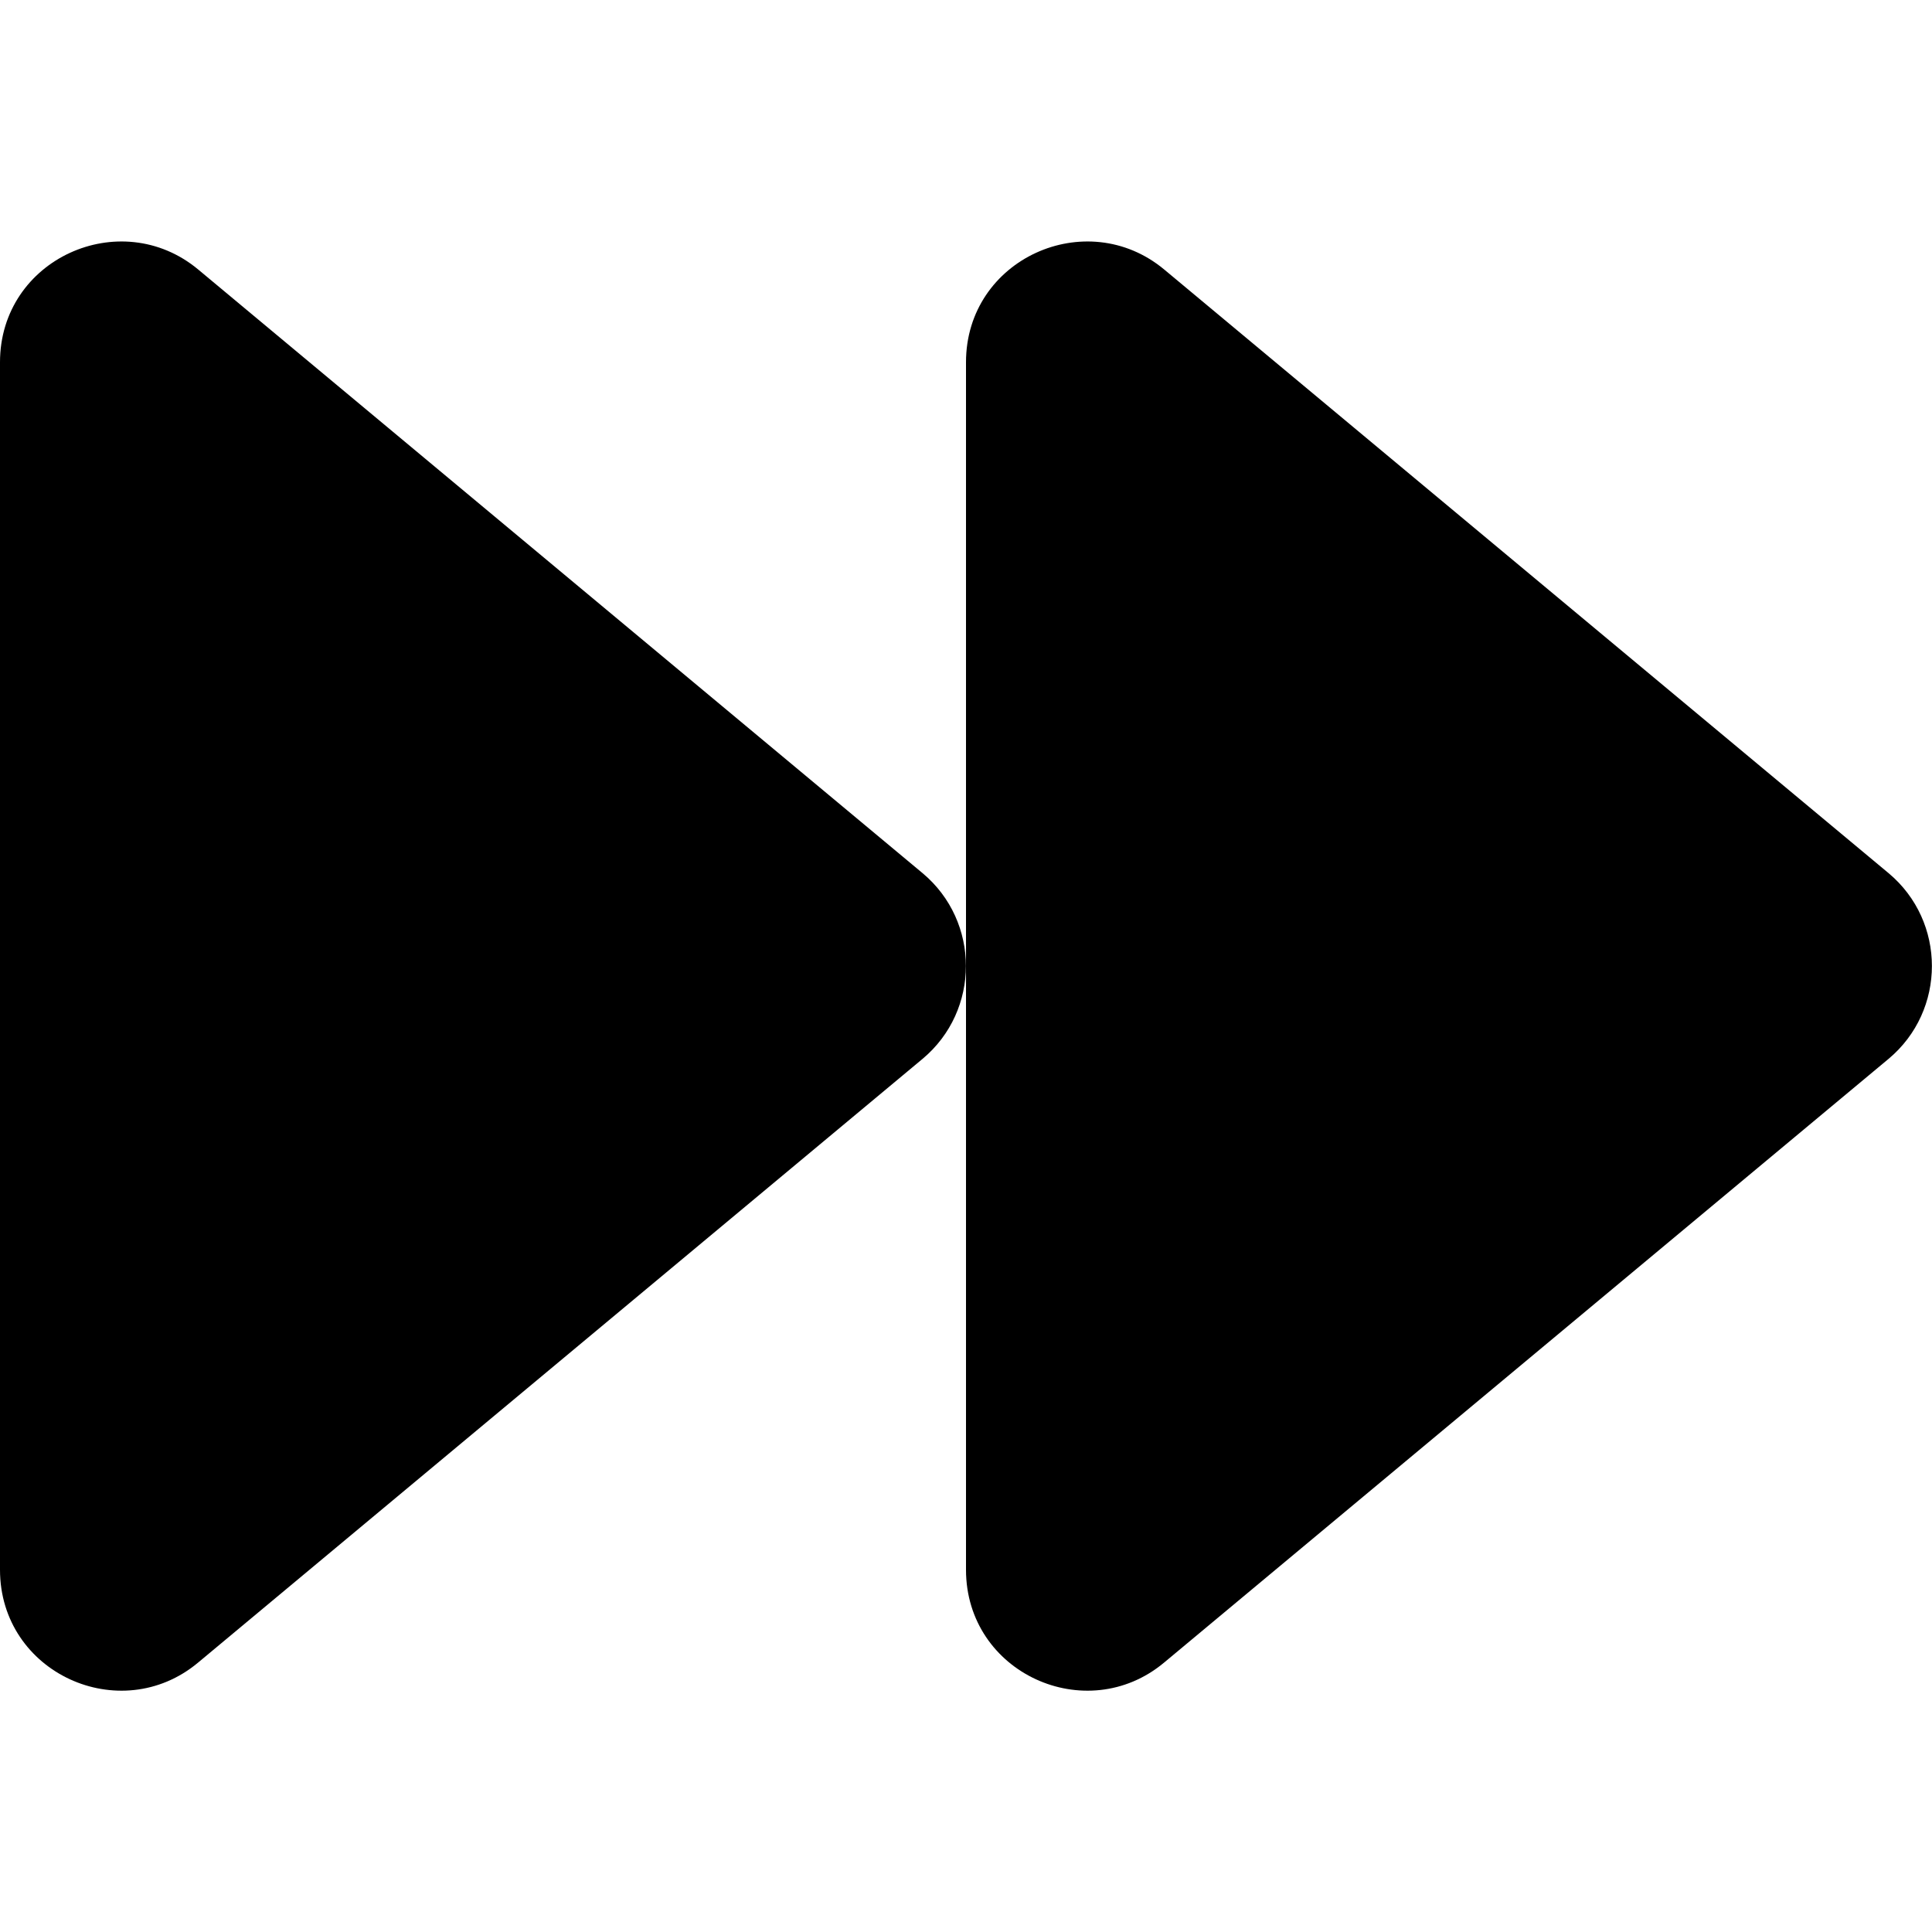
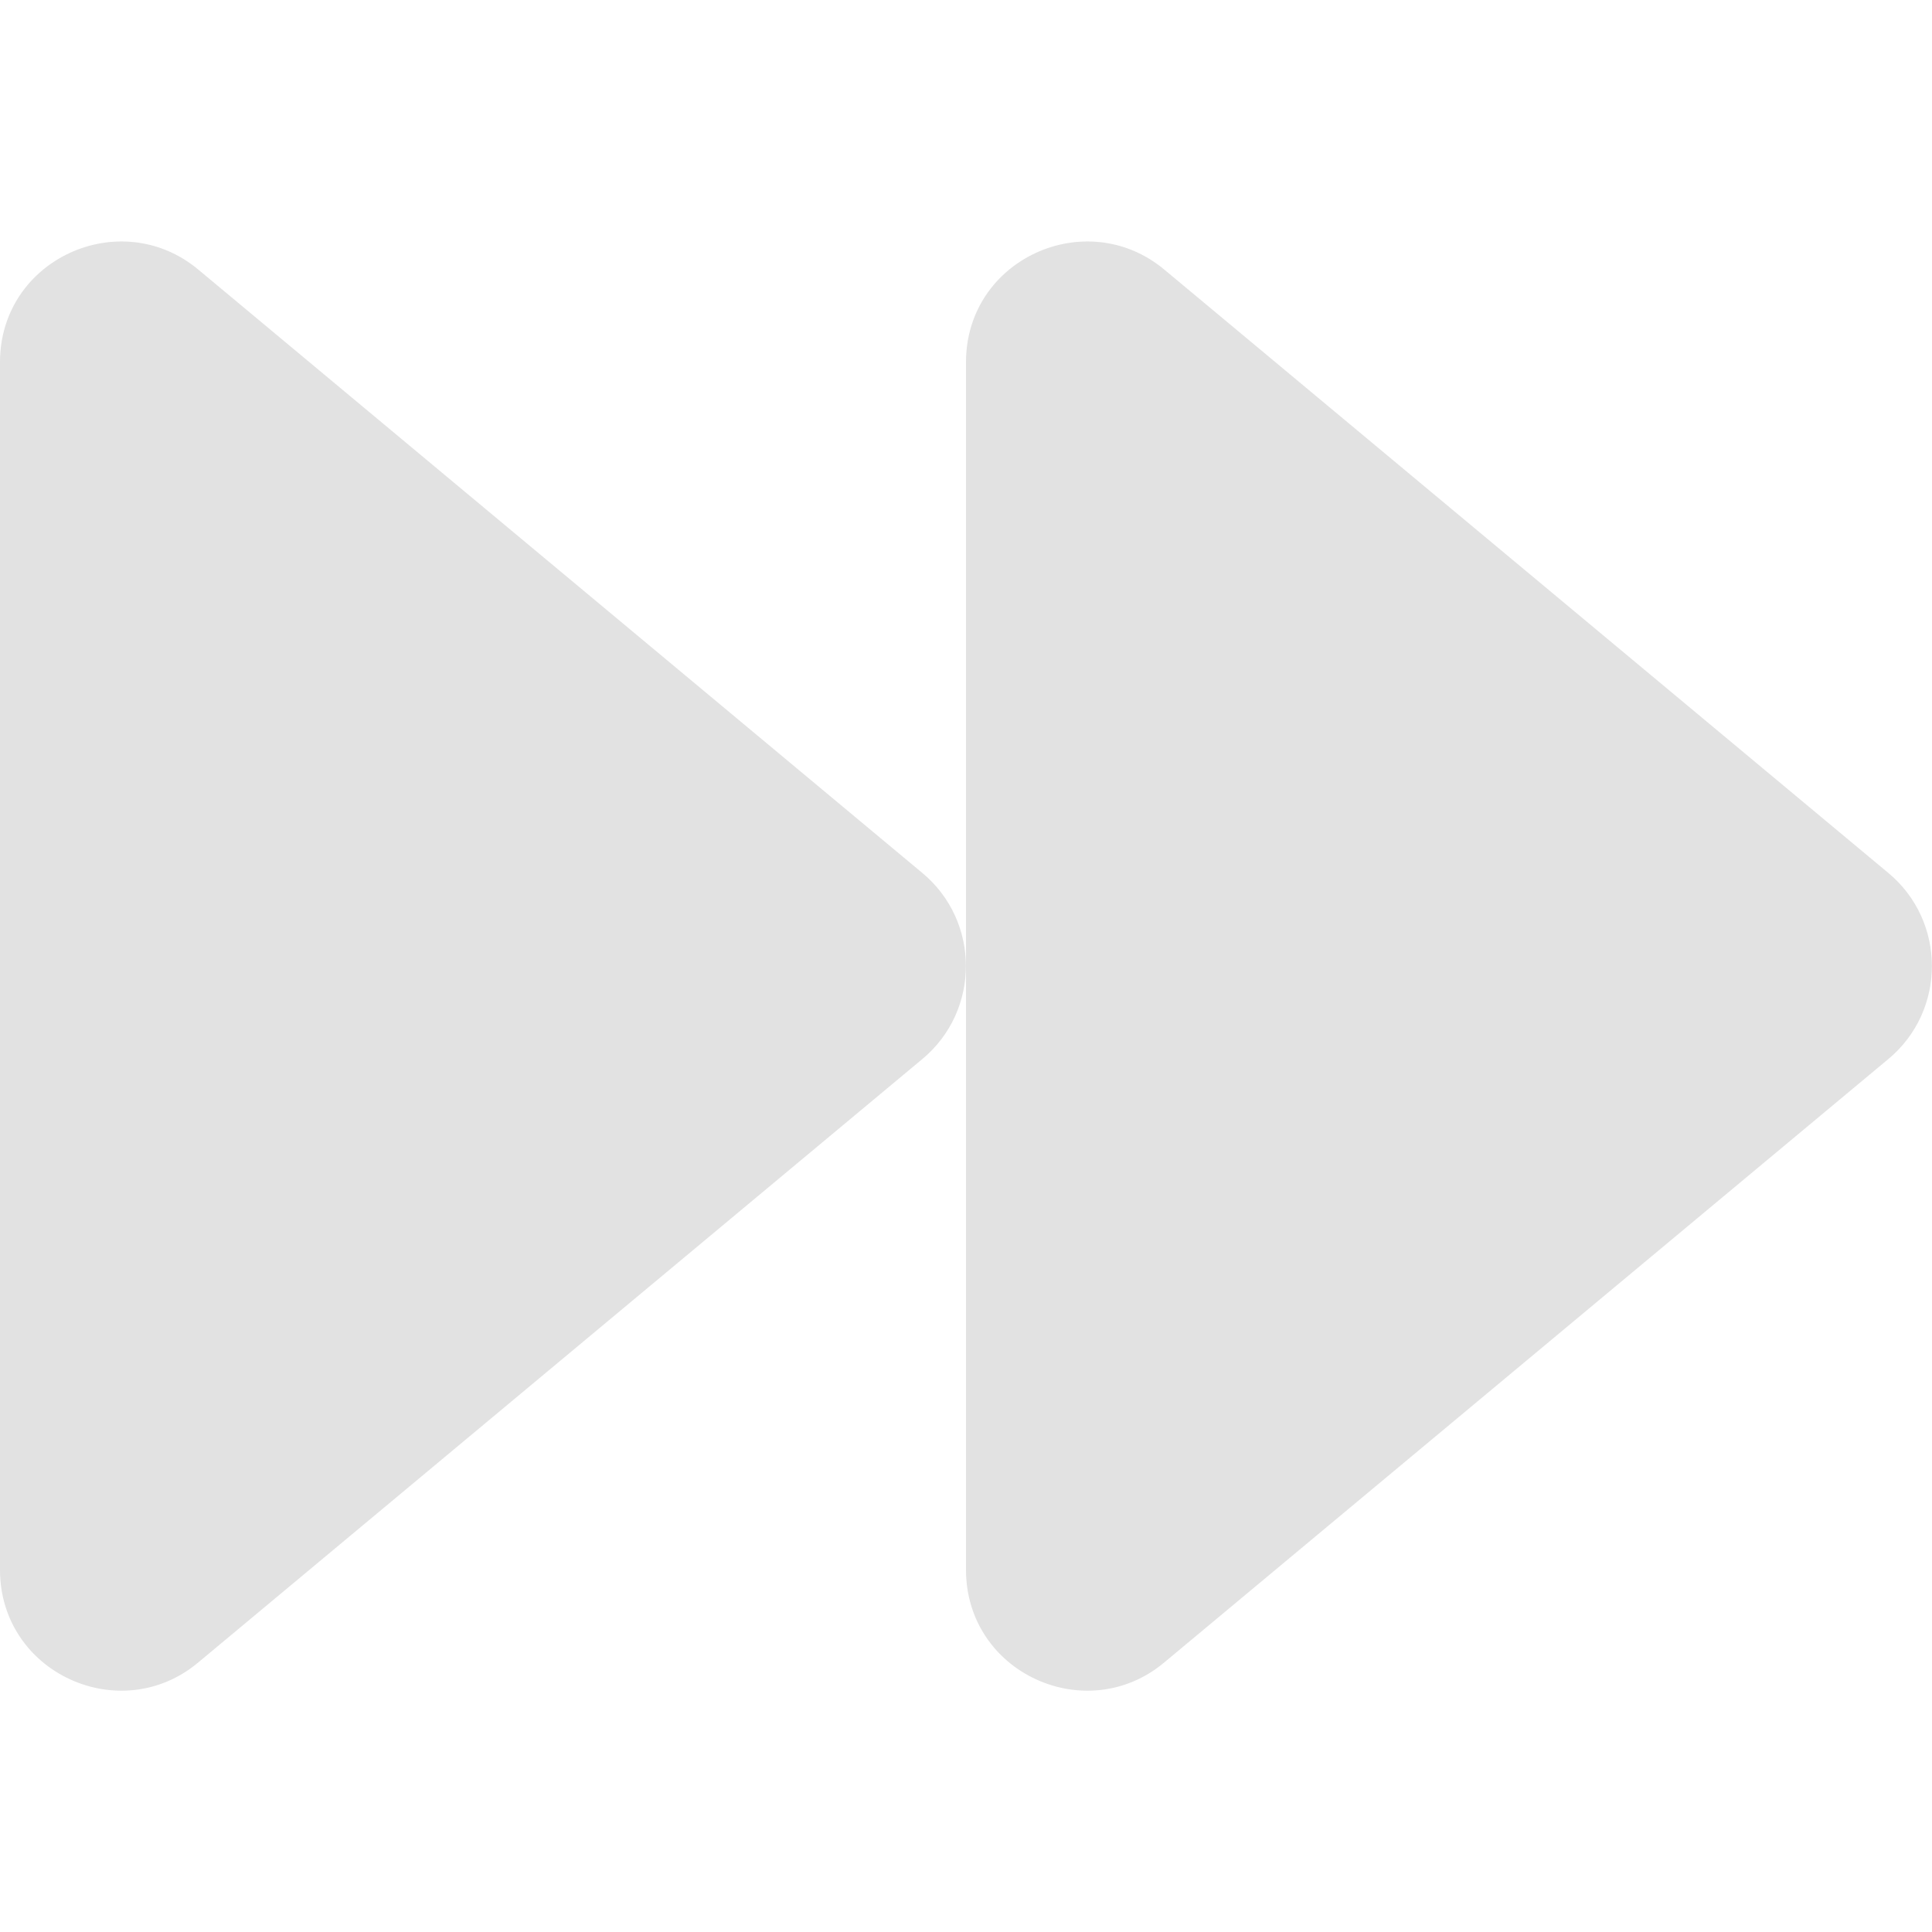
<svg xmlns="http://www.w3.org/2000/svg" aria-hidden="true" focusable="false" data-prefix="fas" data-icon="forward" class="svg-inline--fa fa-forward fa-w-16" role="img" viewBox="0 0 512 512">
-   <path fill="currentColor" d="M500.5 231.4l-192-160C287.9 54.3 256 68.6 256 96v320c0 27.4 31.9 41.8 52.5 24.6l192-160c15.3-12.8 15.3-36.4 0-49.2zm-256 0l-192-160C31.9 54.3 0 68.6 0 96v320c0 27.4 31.9 41.8 52.5 24.6l192-160c15.3-12.8 15.3-36.4 0-49.2z" />
+   <path fill="rgba(211, 211, 211, 0.65)" d="M500.5 231.4l-192-160C287.9 54.3 256 68.6 256 96v320c0 27.4 31.9 41.8 52.5 24.6l192-160c15.3-12.8 15.3-36.4 0-49.2zm-256 0l-192-160C31.9 54.3 0 68.6 0 96v320c0 27.4 31.9 41.8 52.5 24.6l192-160c15.3-12.8 15.3-36.4 0-49.2z" />
</svg>
